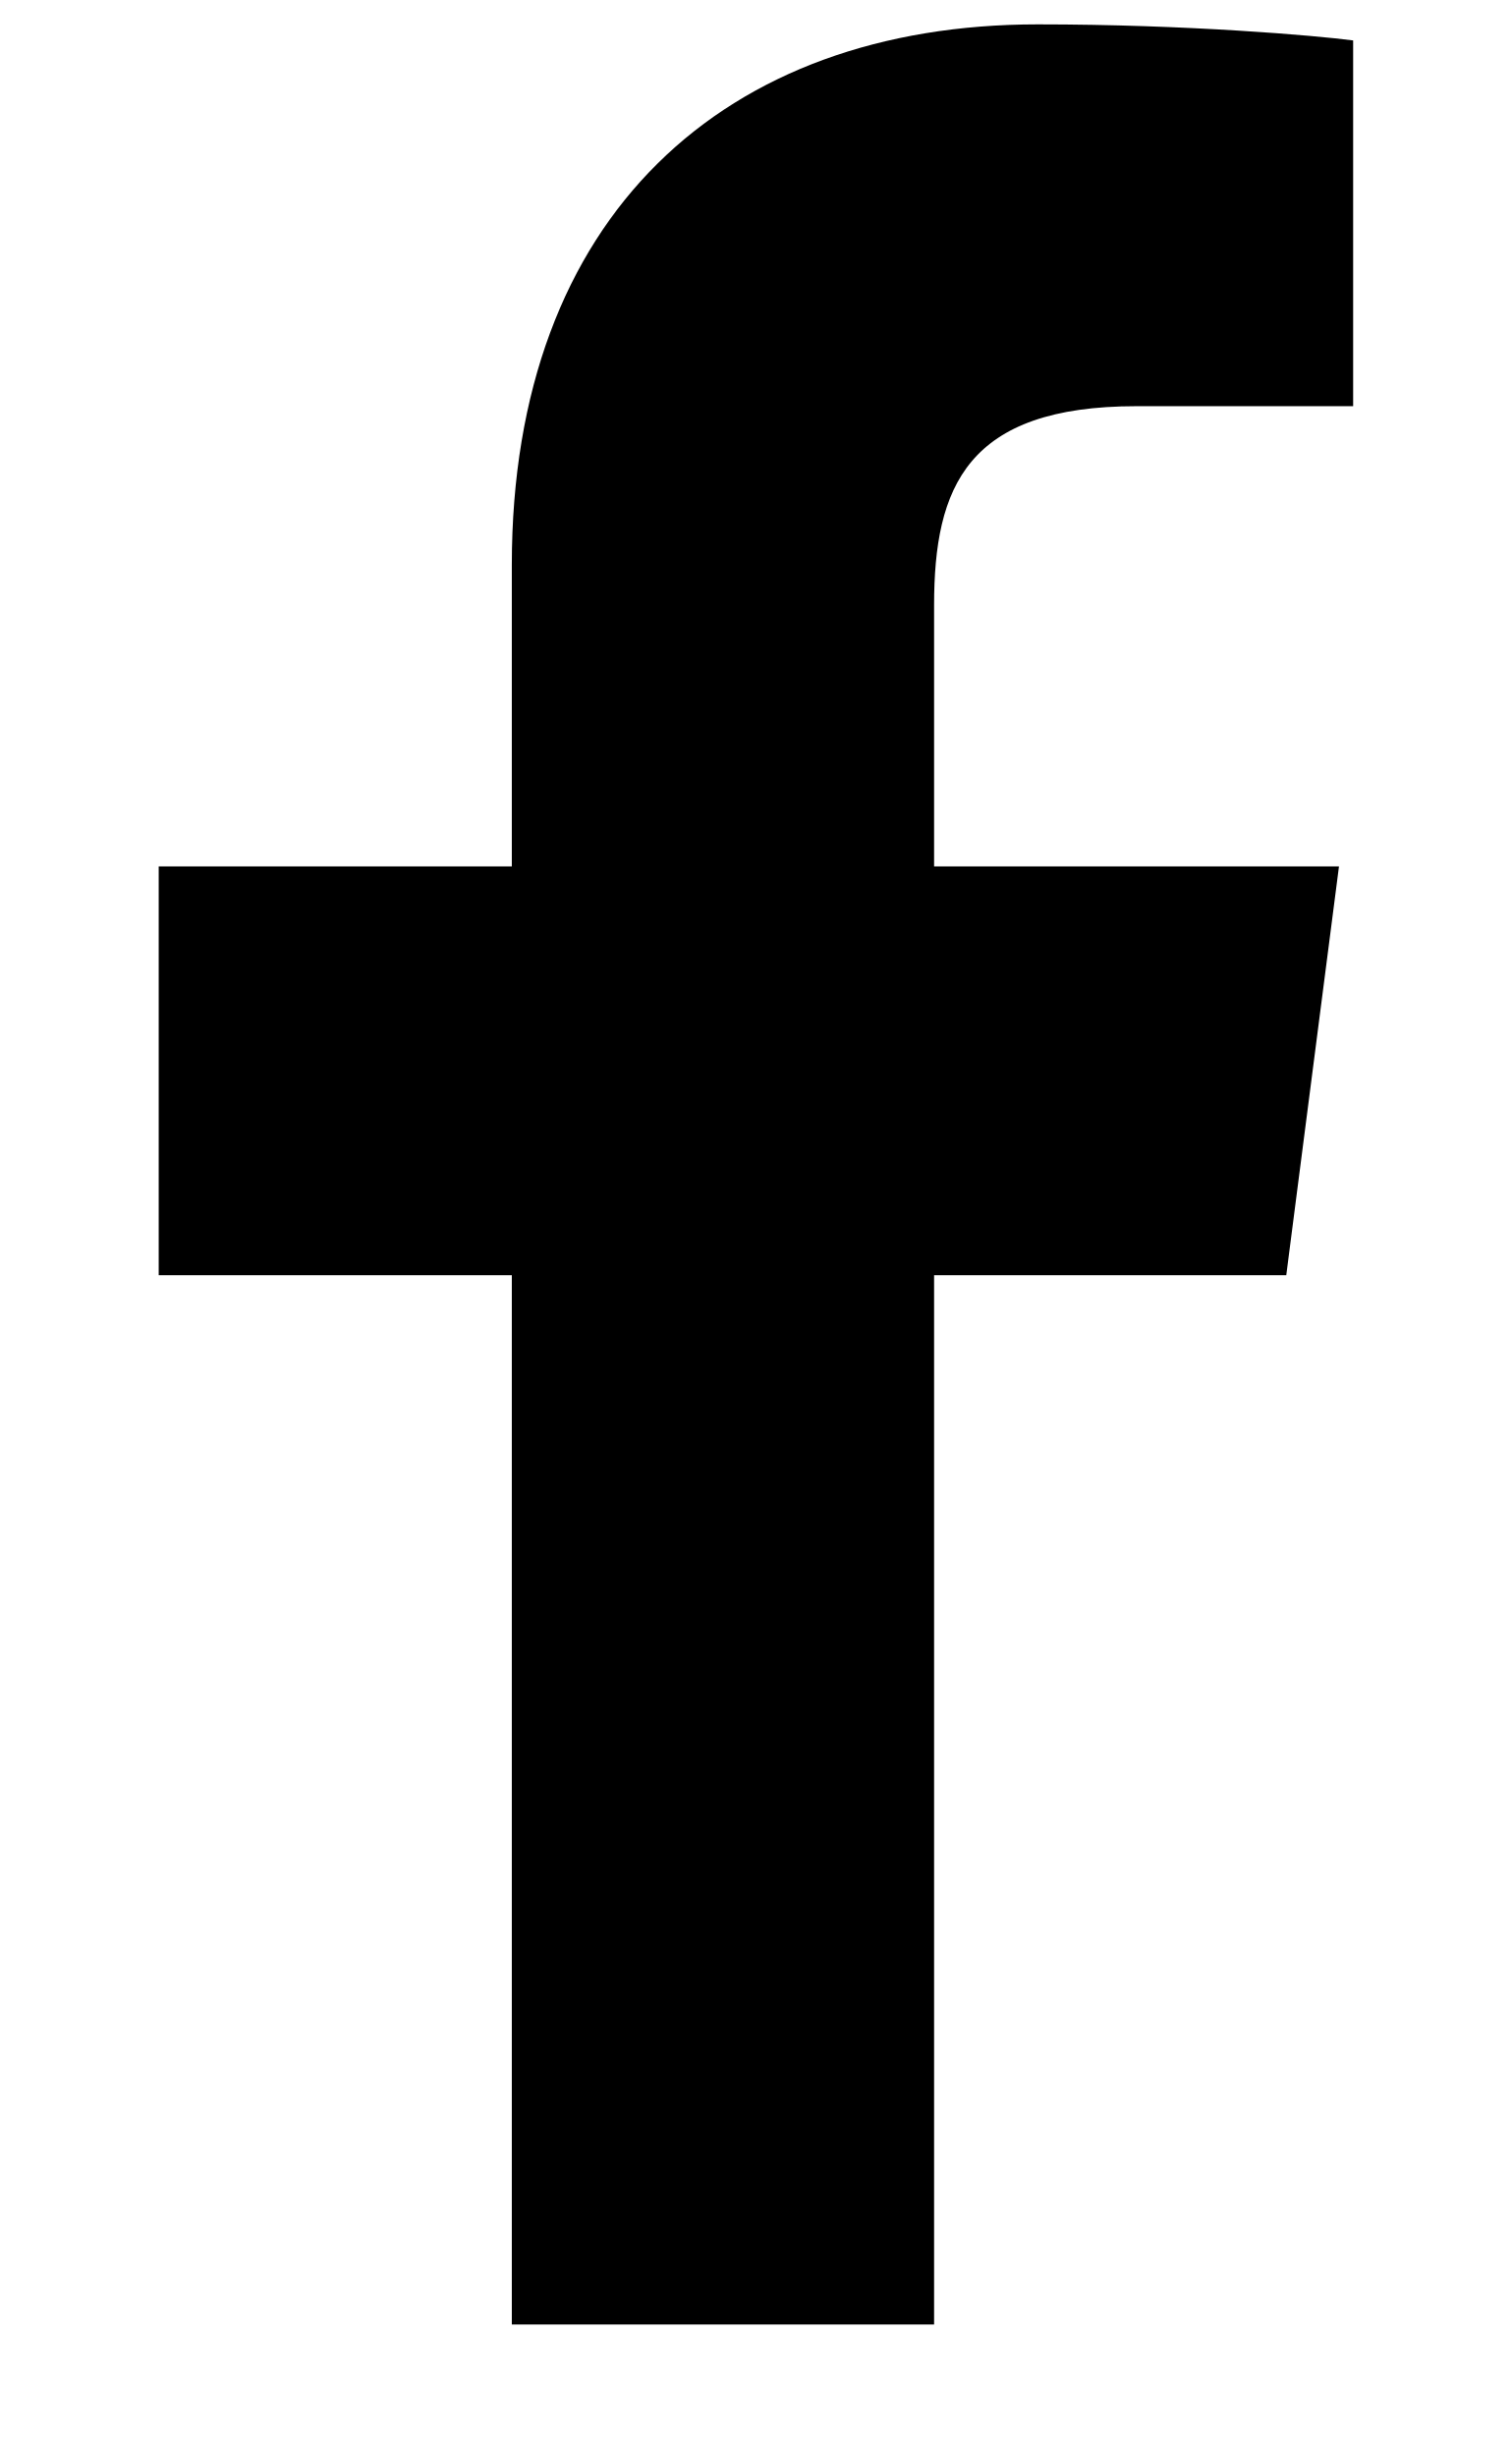
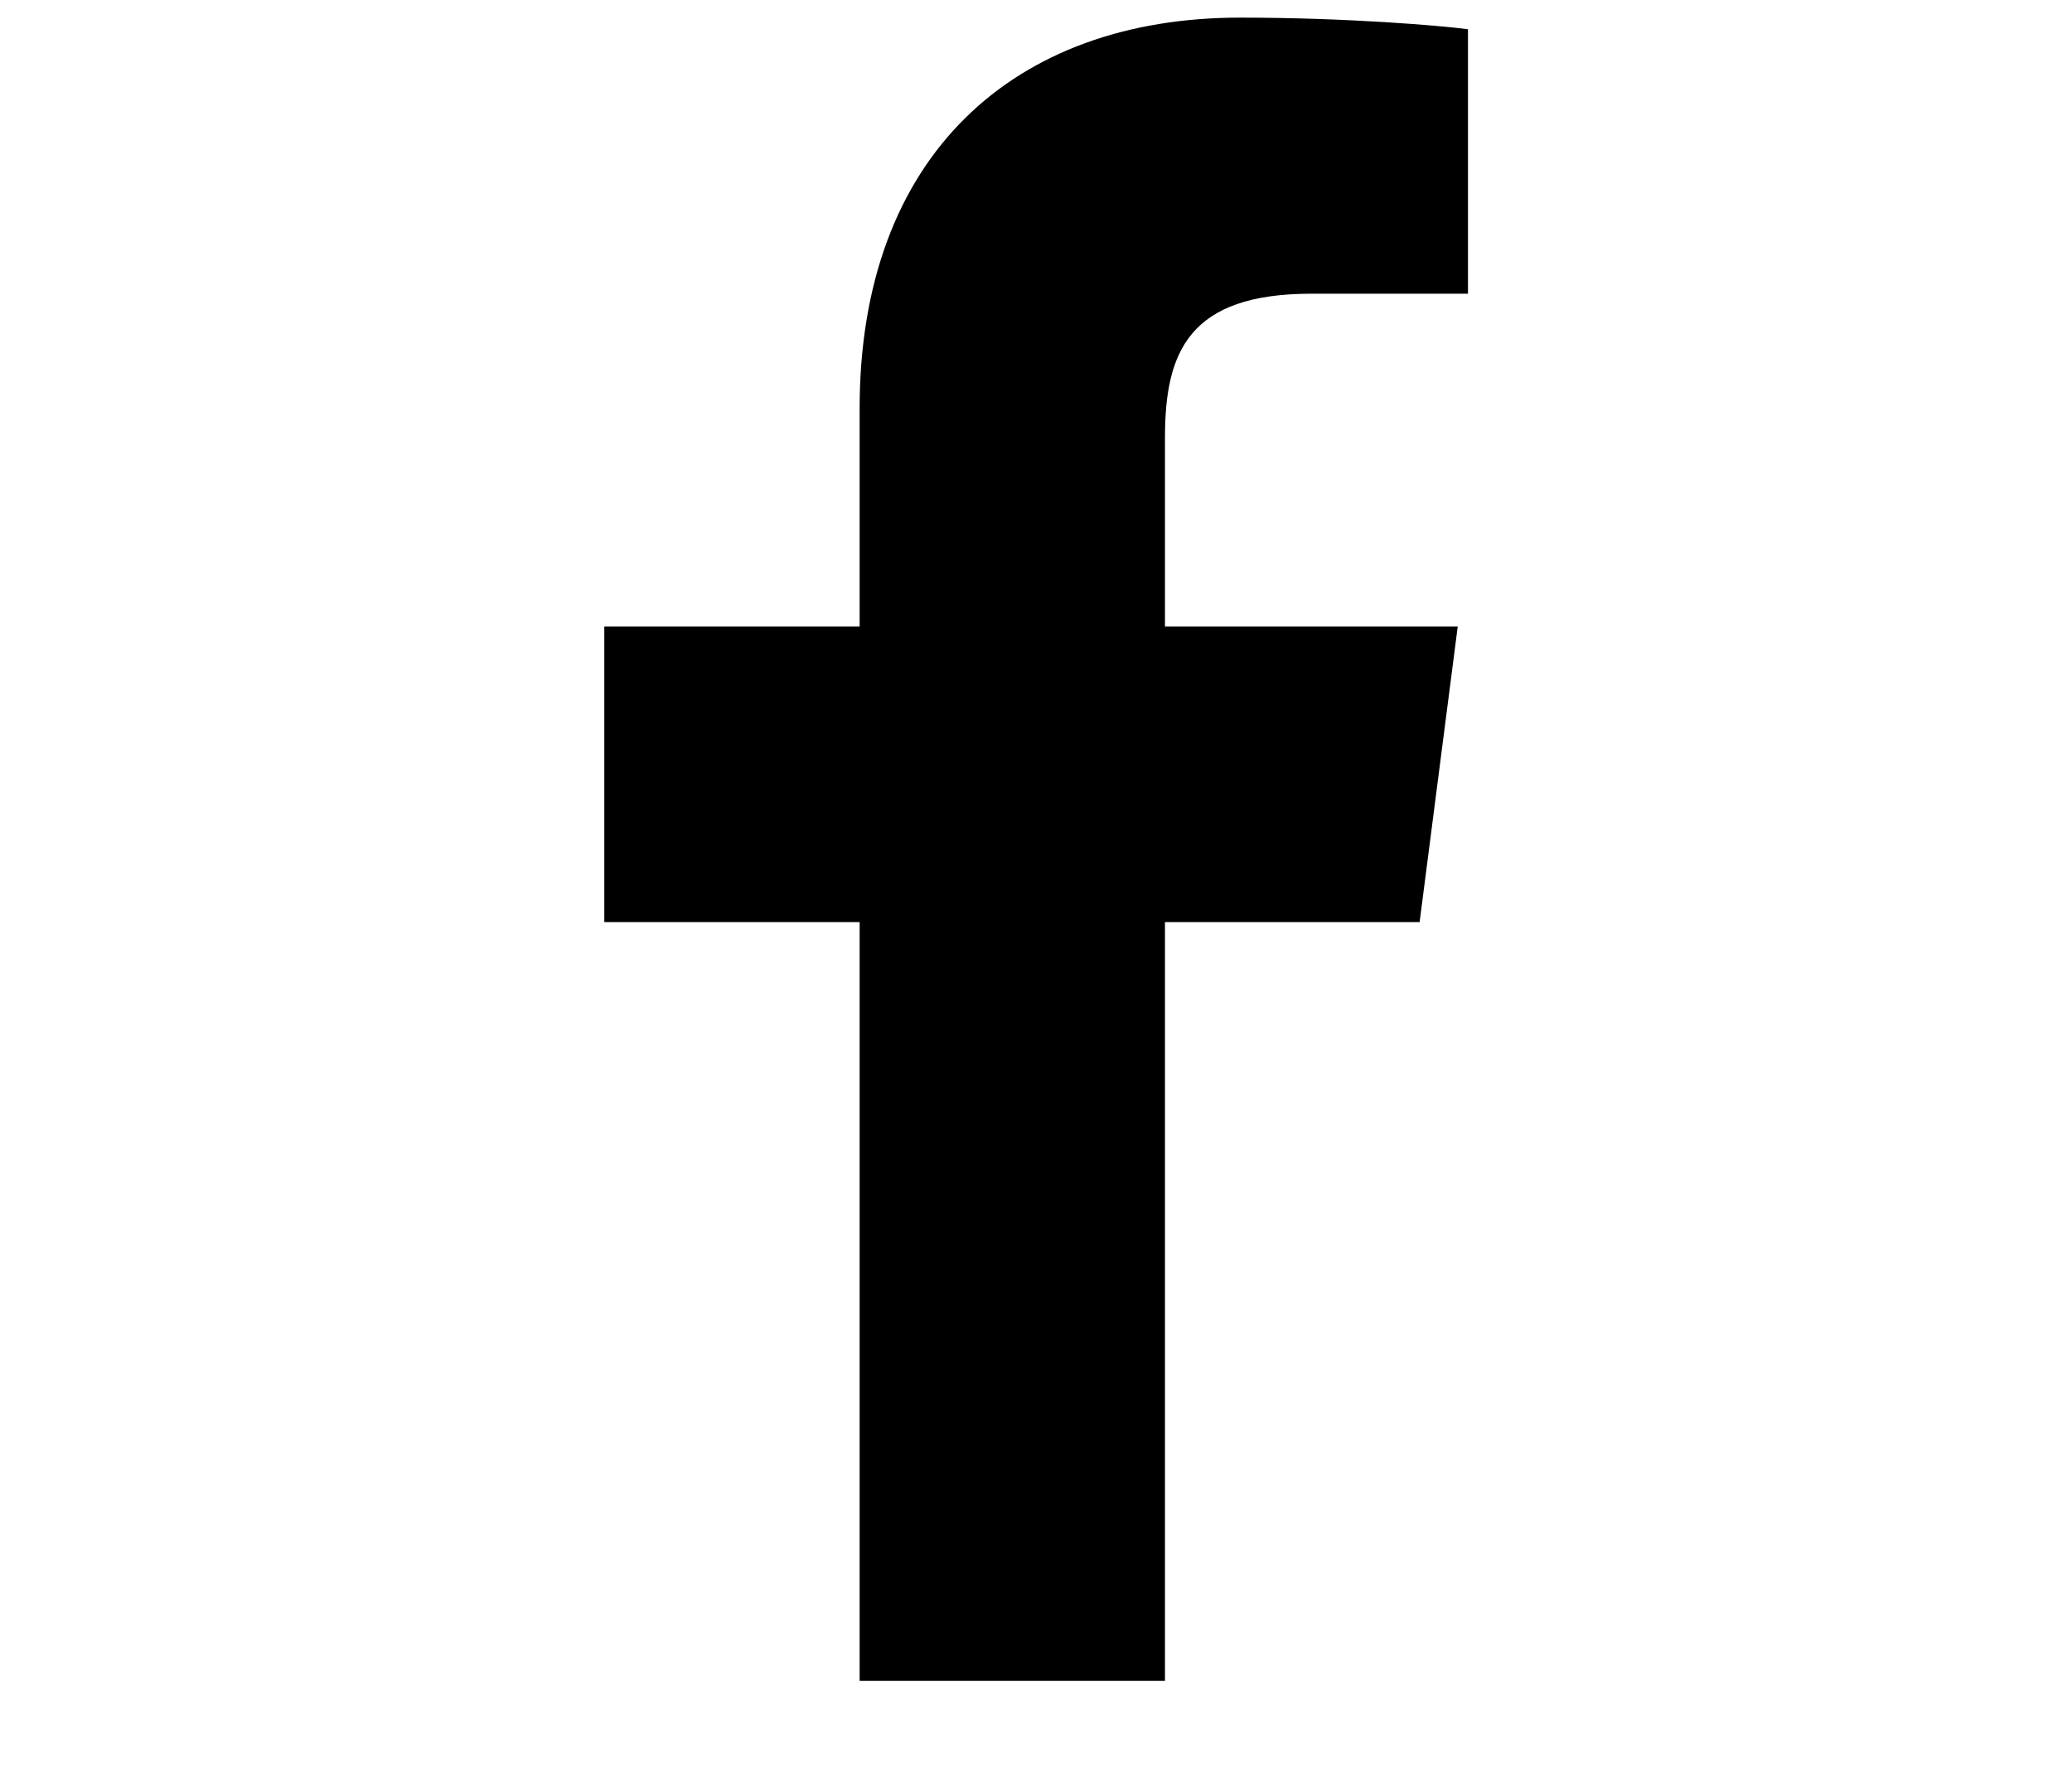
- <svg xmlns="http://www.w3.org/2000/svg" width="8" height="13" viewBox="0 0 8 13" fill="none">
+ <svg xmlns="http://www.w3.org/2000/svg" width="28" height="24" viewBox="0 0 8 13" fill="none">
  <path d="M2.709 12.304V6.75H0.84V4.586H2.709V2.99C2.709 1.138 3.84 0.129 5.492 0.129C6.284 0.129 6.964 0.188 7.162 0.214V2.15L6.016 2.15C5.118 2.15 4.944 2.577 4.944 3.204V4.586H7.087L6.808 6.75H4.944V12.304H2.709Z" fill="currentColor" />
</svg>
